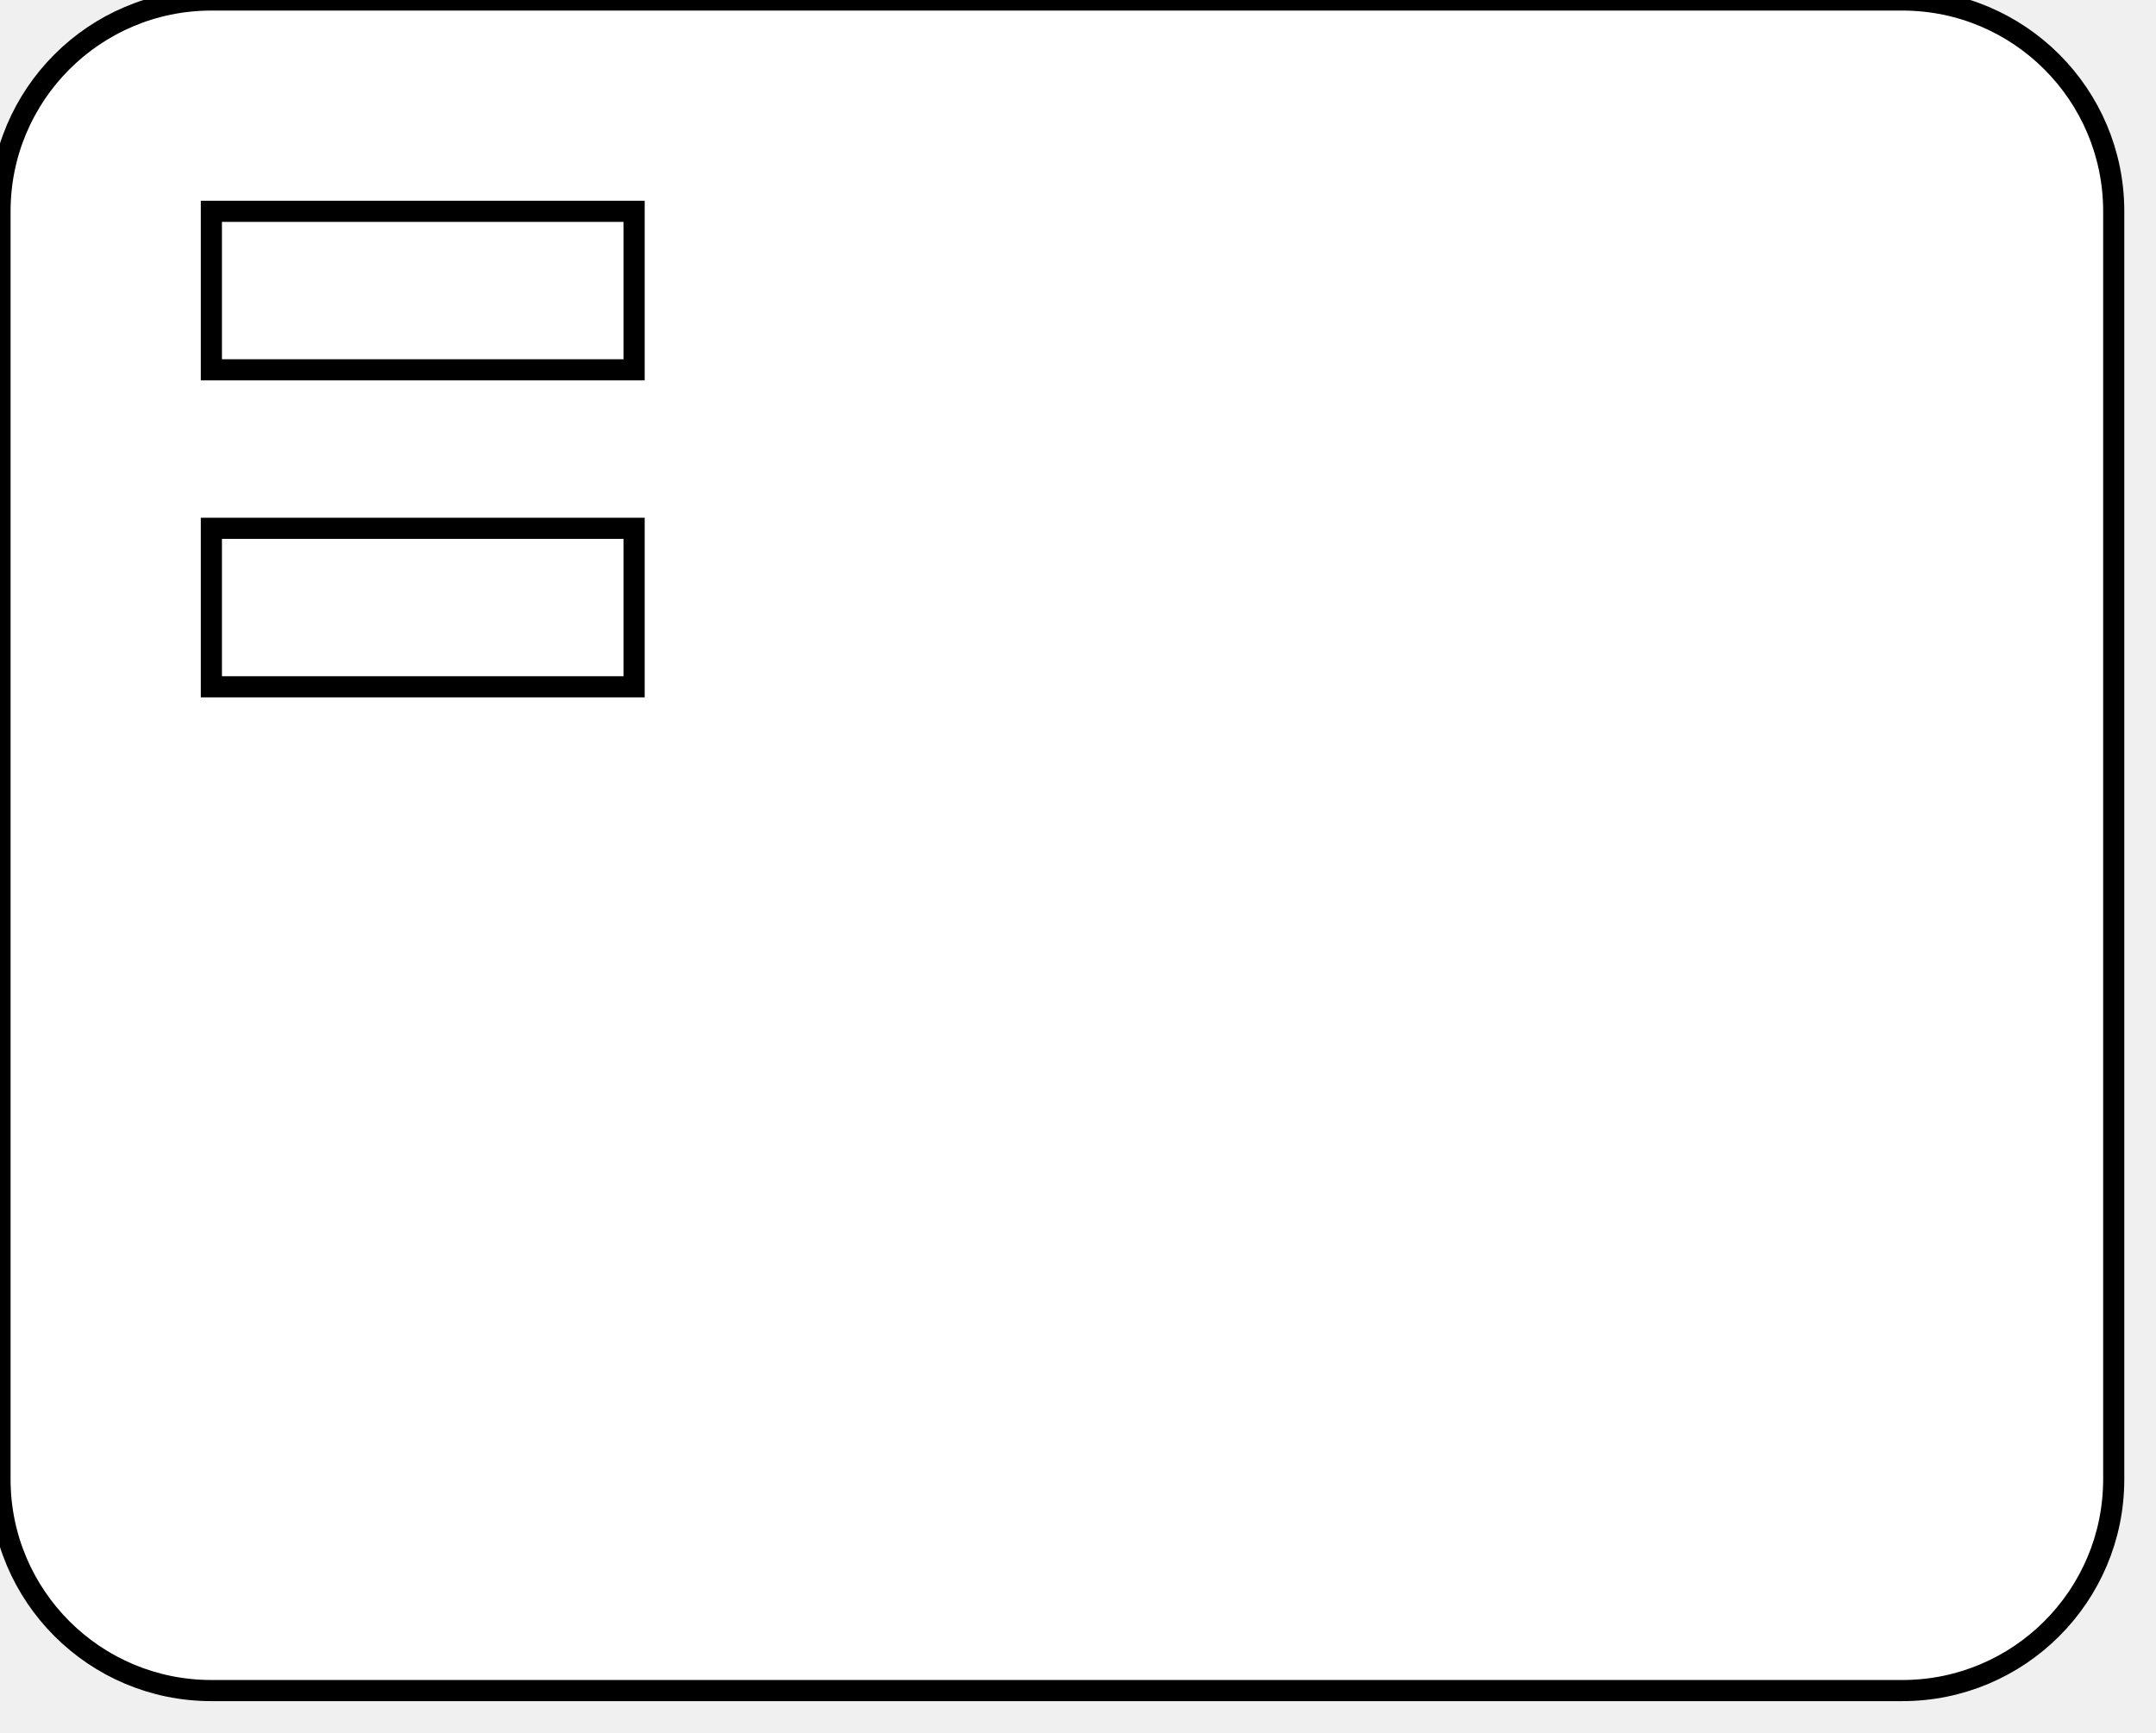
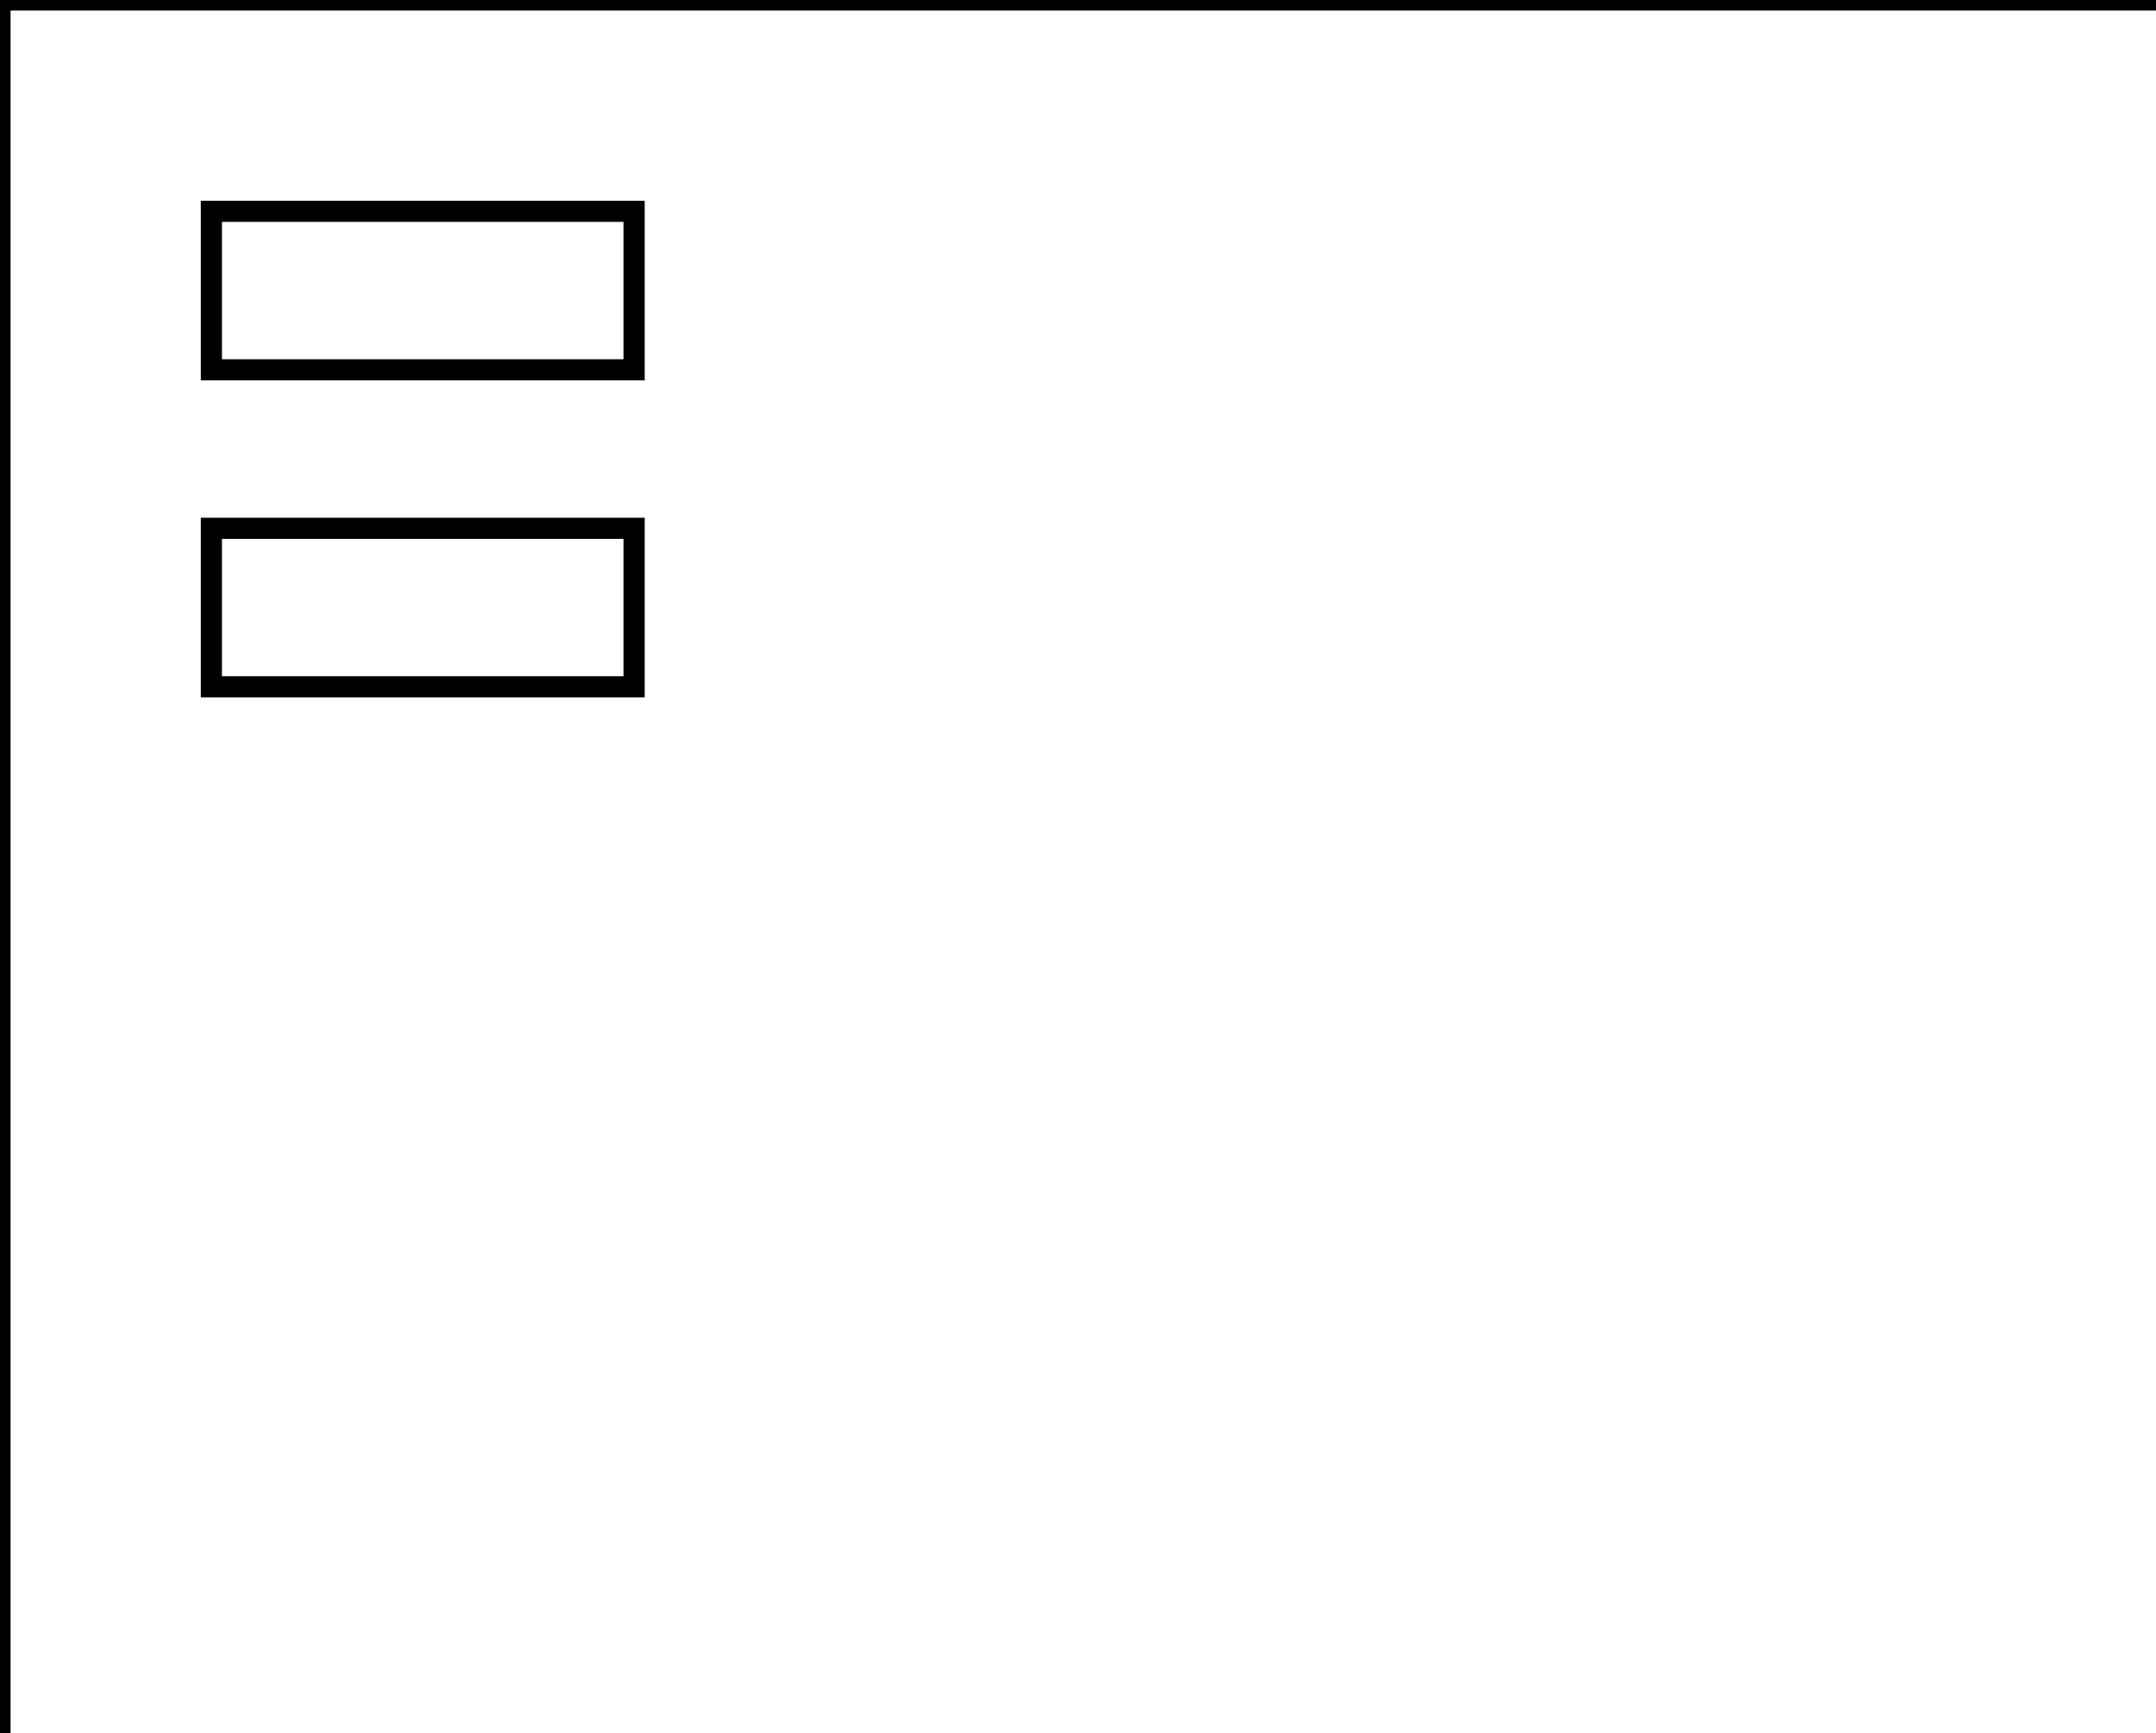
<svg xmlns="http://www.w3.org/2000/svg" xmlns:ns1="http://www.b3mn.org/oryx" width="102" height="82" version="1.0">
-   <defs />
+   <defs>
+   </defs>
  <ns1:magnets>
    <ns1:magnet ns1:cx="0" ns1:cy="40" ns1:anchors="left" />
    <ns1:magnet ns1:cx="50" ns1:cy="80" ns1:anchors="bottom" />
    <ns1:magnet ns1:cx="100" ns1:cy="40" ns1:anchors="right" />
    <ns1:magnet ns1:cx="50" ns1:cy="0" ns1:anchors="top" />
    <ns1:magnet ns1:cx="50" ns1:cy="40" ns1:default="yes" />
  </ns1:magnets>
-   <g pointer-events="fill" ns1:minimumSize="50 40" ns1:maximumSize="200 160">
-     <rect id="mainBody" ns1:resize="vertical horizontal" x="0" y="0" width="100" height="80" rx="10" ry="10" stroke="black" stroke-width="1" fill="white" />
-     <text font-size="14" id="label" x="50" y="50" ns1:align="middle center" stroke="black" />
-     <g>
-       <rect y="10" x="10" height="7.5" width="20" ns1:anchors="top left" stroke="black" stroke-width="1" fill="white" />
-       <rect y="25" x="10" height="7.5" width="20" ns1:anchors="top left" stroke="black" stroke-width="1" fill="white" />
-     </g>
+   <g>
+     <rect y="0" x="0" height="250" width="300" id="mainBody" ns1:resize="vertical horizontal" fill="white" stroke="black" stroke-width="1" />
+     <rect y="10" x="10" height="7.5" width="20" ns1:anchors="top left" stroke="black" stroke-width="1" fill="white" />
+     <rect y="25" x="10" height="7.5" width="20" ns1:anchors="top left" stroke="black" stroke-width="1" fill="white" />
+     <text ns1:rotate="270" id="label" y="125" x="10" style="font-size:12px;font-style:normal;font-weight:normal;fill:#000000;fill-opacity:1;stroke:none;stroke-width:1px;stroke-linecap:butt;stroke-linejoin:miter;stroke-opacity:1;font-family:Bitstream Vera Sans" xml:space="preserve" />
  </g>
</svg>
